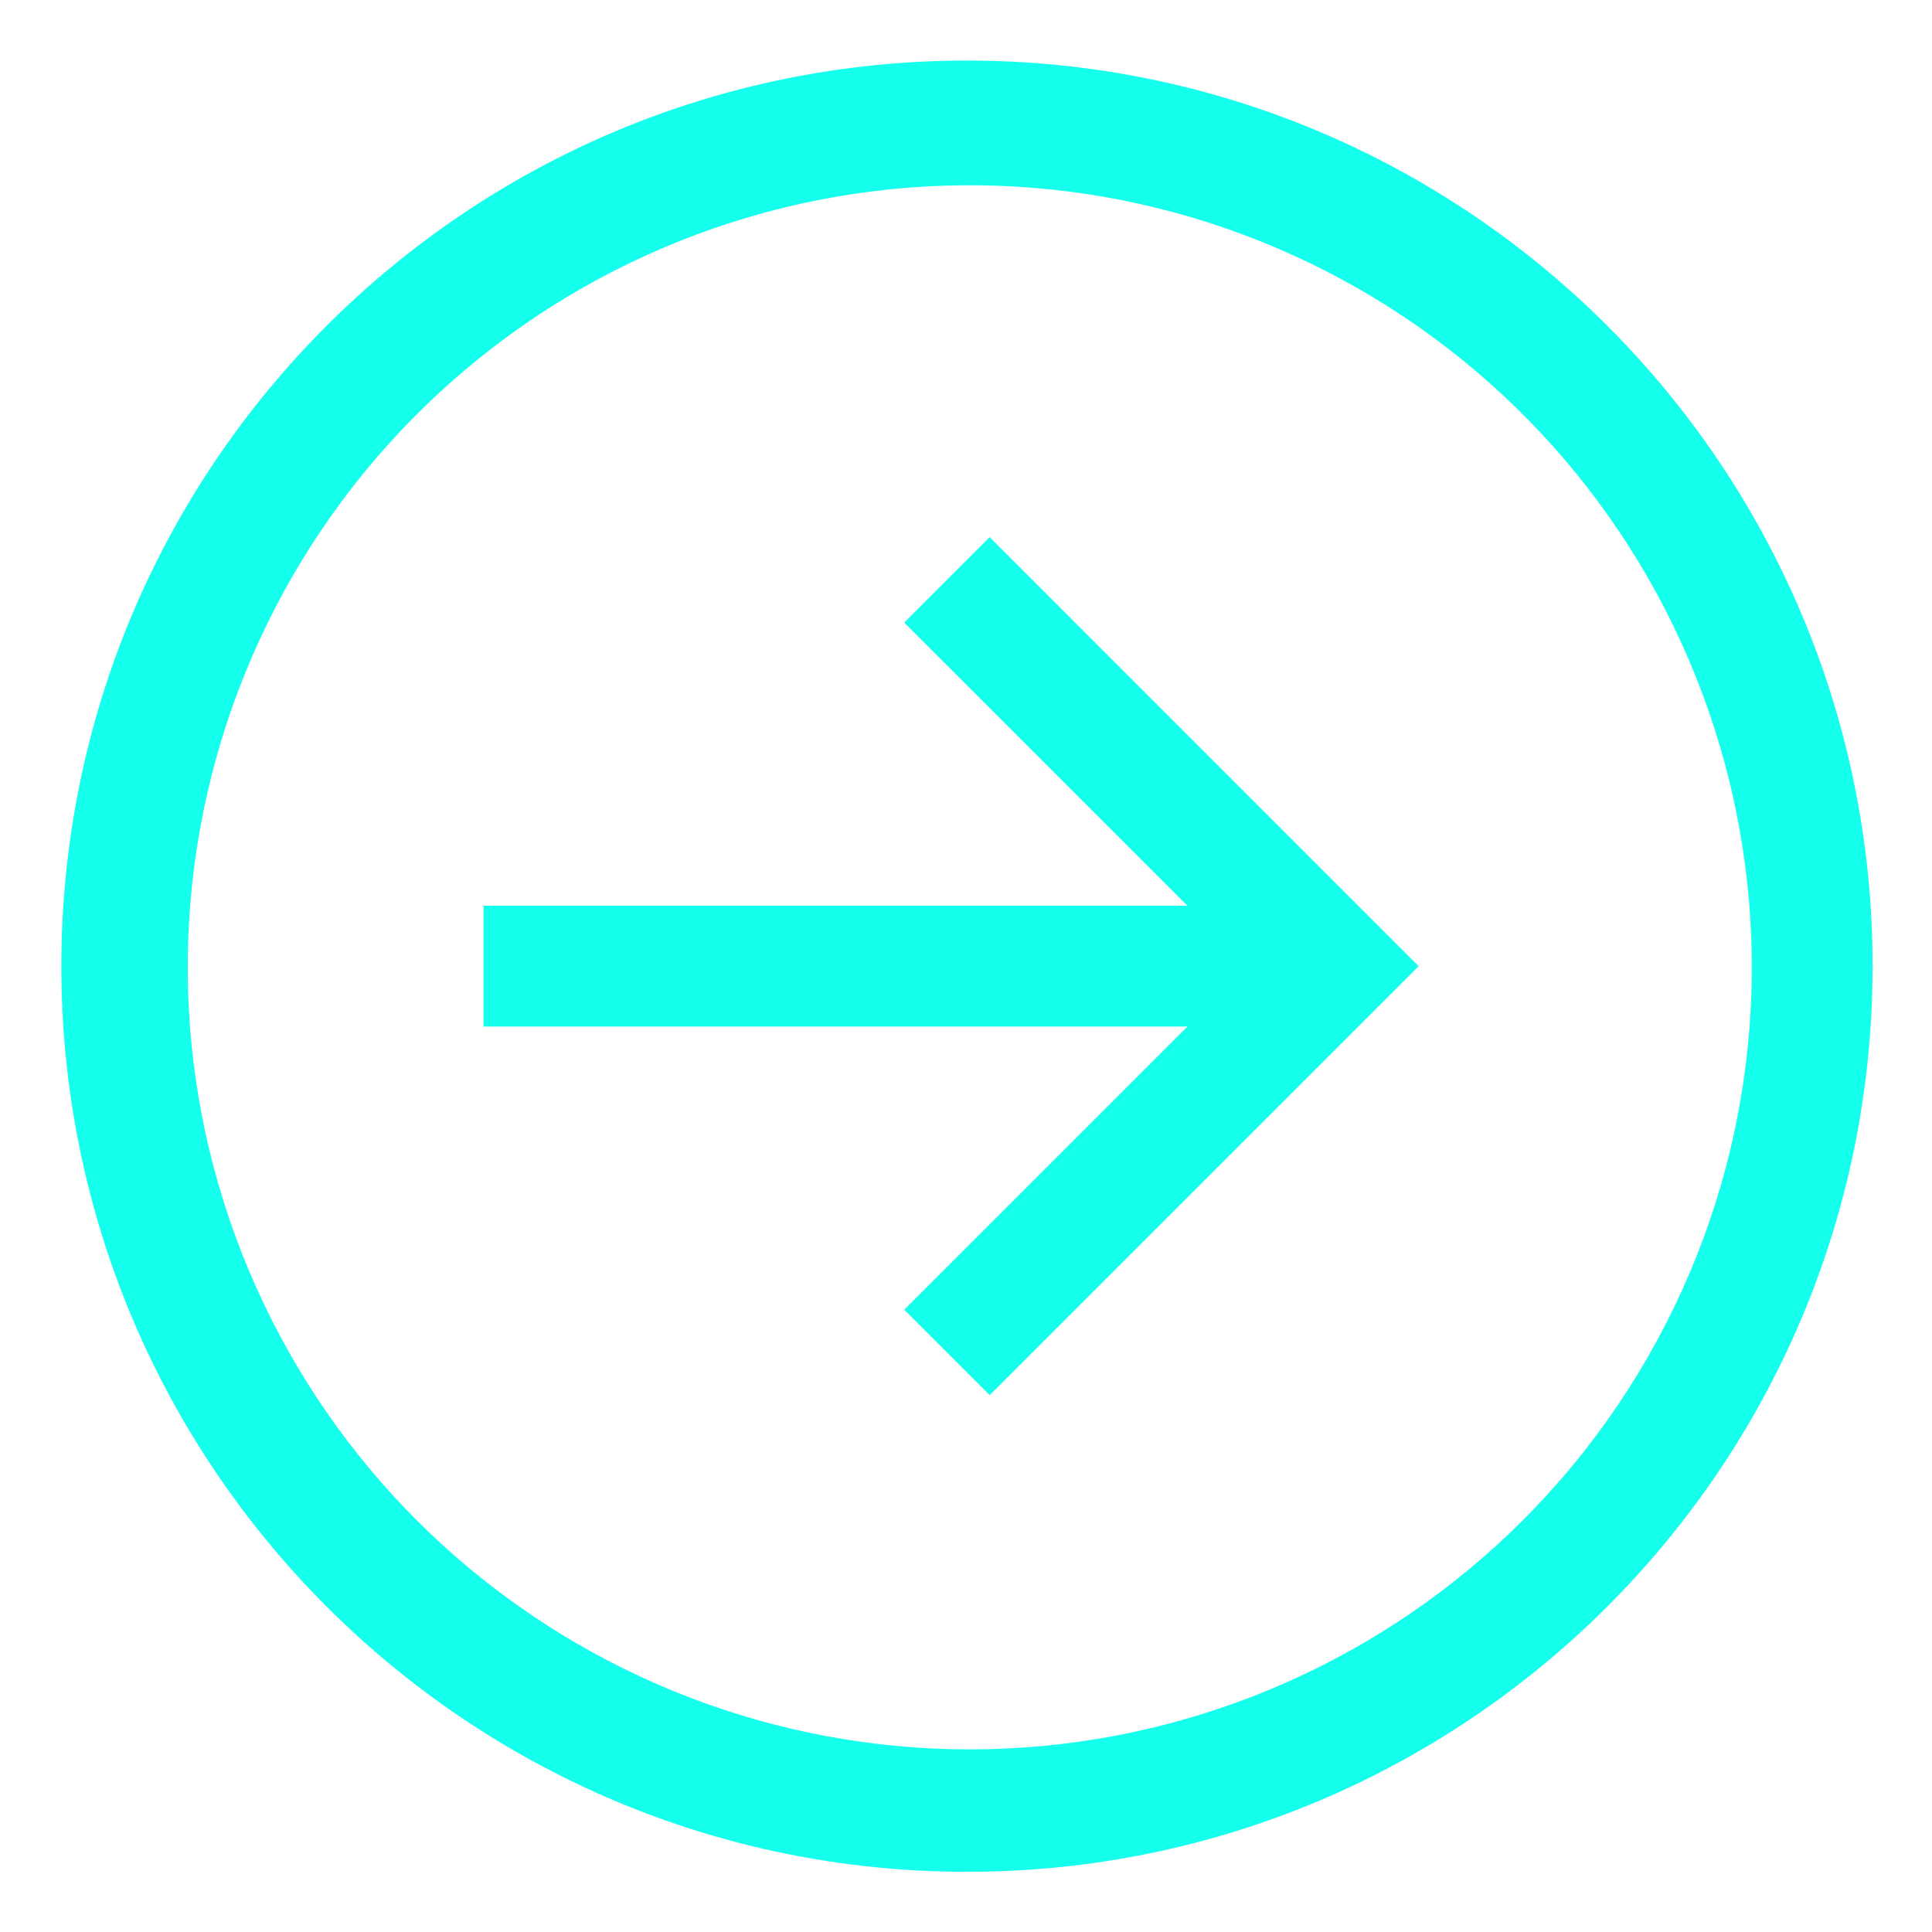
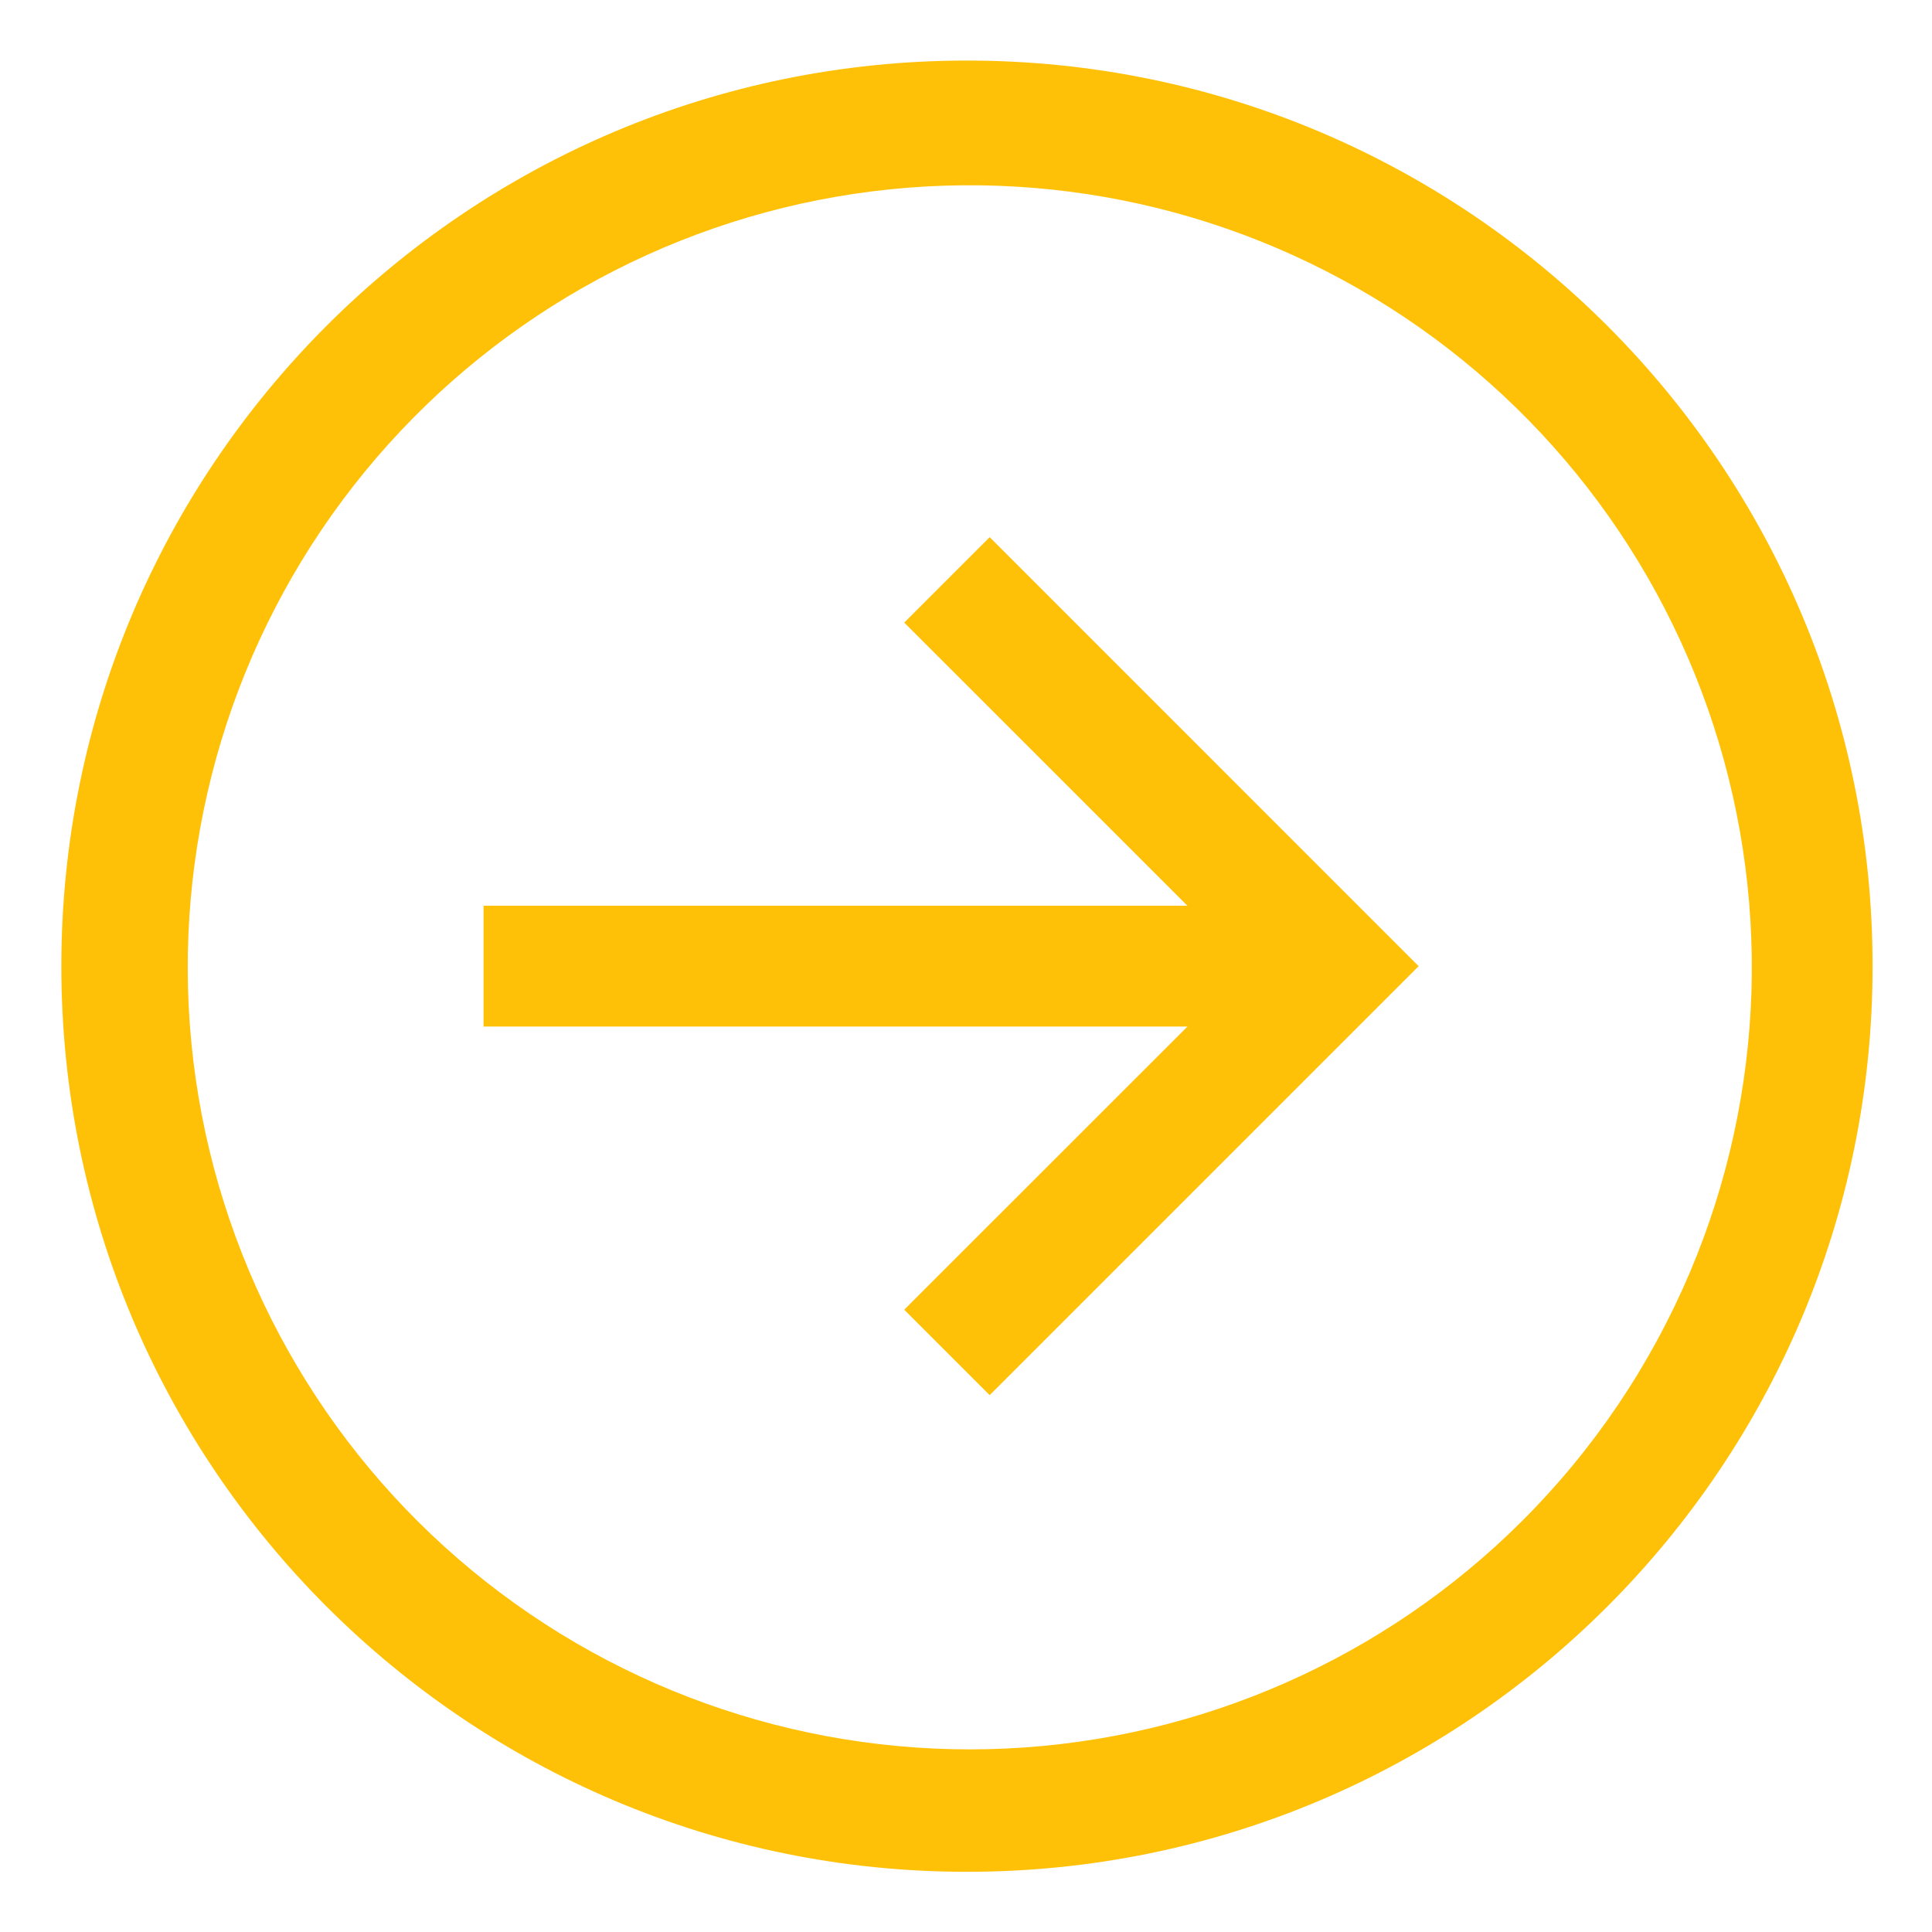
<svg xmlns="http://www.w3.org/2000/svg" width="32" height="32" viewBox="0 0 32 32" fill="none">
-   <path d="M16.016 1.003C7.731 1.003 1.016 7.718 1.016 16.003C1.016 24.287 7.731 31.003 16.016 31.003C24.3 31.003 31.016 24.287 31.016 16.003C31.016 7.718 24.3 1.003 16.016 1.003ZM25.208 25.195C22.929 27.468 19.885 28.81 16.67 28.961C13.454 29.112 10.298 28.06 7.816 26.011C5.334 23.962 3.704 21.062 3.243 17.877C2.782 14.691 3.523 11.448 5.323 8.779C7.123 6.111 9.851 4.208 12.977 3.441C16.104 2.675 19.403 3.099 22.233 4.633C25.063 6.166 27.221 8.698 28.286 11.735C29.351 14.773 29.247 18.098 27.995 21.063C27.342 22.607 26.396 24.011 25.208 25.195Z" fill="#14FFEC" />
-   <path d="M14.977 10.312L19.668 15.002H8.009V17.003H19.668L14.977 21.693L16.392 23.108L23.497 16.003L16.392 8.897L14.977 10.312Z" fill="#14FFEC" />
+   <path d="M16.016 1.003C7.731 1.003 1.016 7.718 1.016 16.003C1.016 24.287 7.731 31.003 16.016 31.003C24.3 31.003 31.016 24.287 31.016 16.003C31.016 7.718 24.3 1.003 16.016 1.003ZM25.208 25.195C22.929 27.468 19.885 28.81 16.67 28.961C13.454 29.112 10.298 28.06 7.816 26.011C5.334 23.962 3.704 21.062 3.243 17.877C2.782 14.691 3.523 11.448 5.323 8.779C7.123 6.111 9.851 4.208 12.977 3.441C16.104 2.675 19.403 3.099 22.233 4.633C25.063 6.166 27.221 8.698 28.286 11.735C29.351 14.773 29.247 18.098 27.995 21.063C27.342 22.607 26.396 24.011 25.208 25.195Z" fill="#FFC107" />
+   <path d="M14.977 10.312L19.668 15.002H8.009V17.003H19.668L14.977 21.693L16.392 23.108L23.497 16.003L16.392 8.897L14.977 10.312Z" fill="#FFC107" />
</svg>
